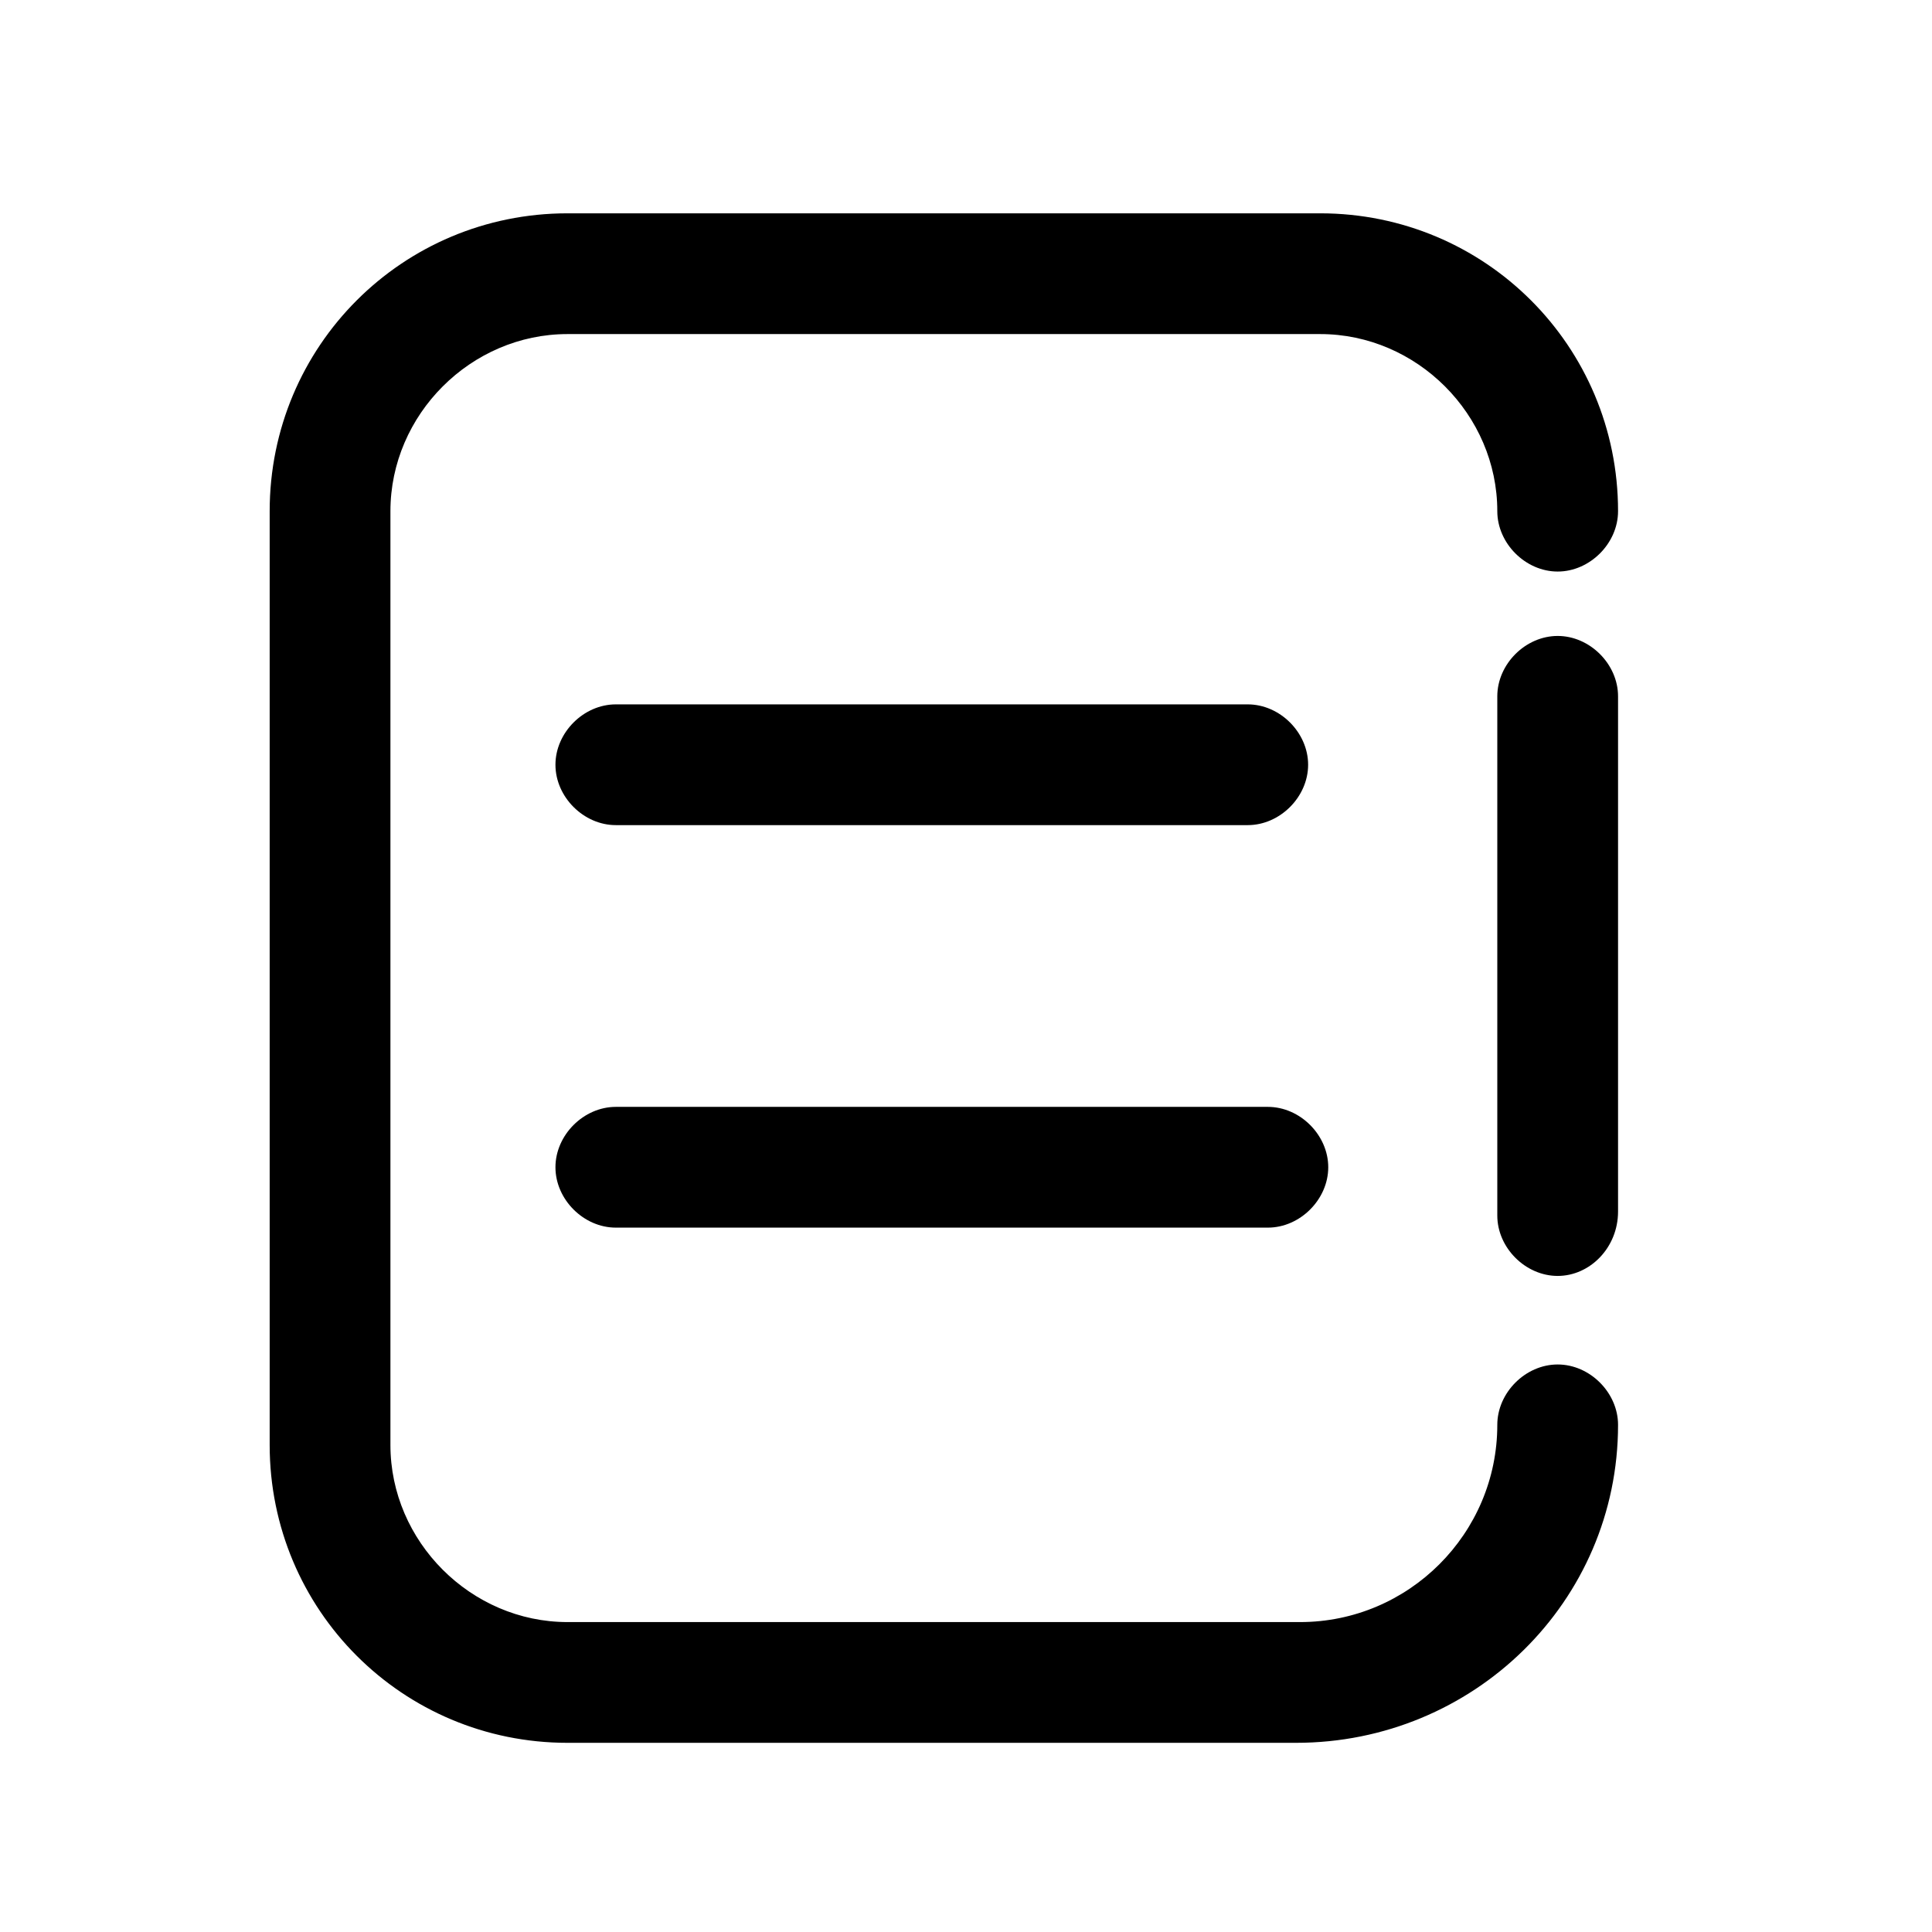
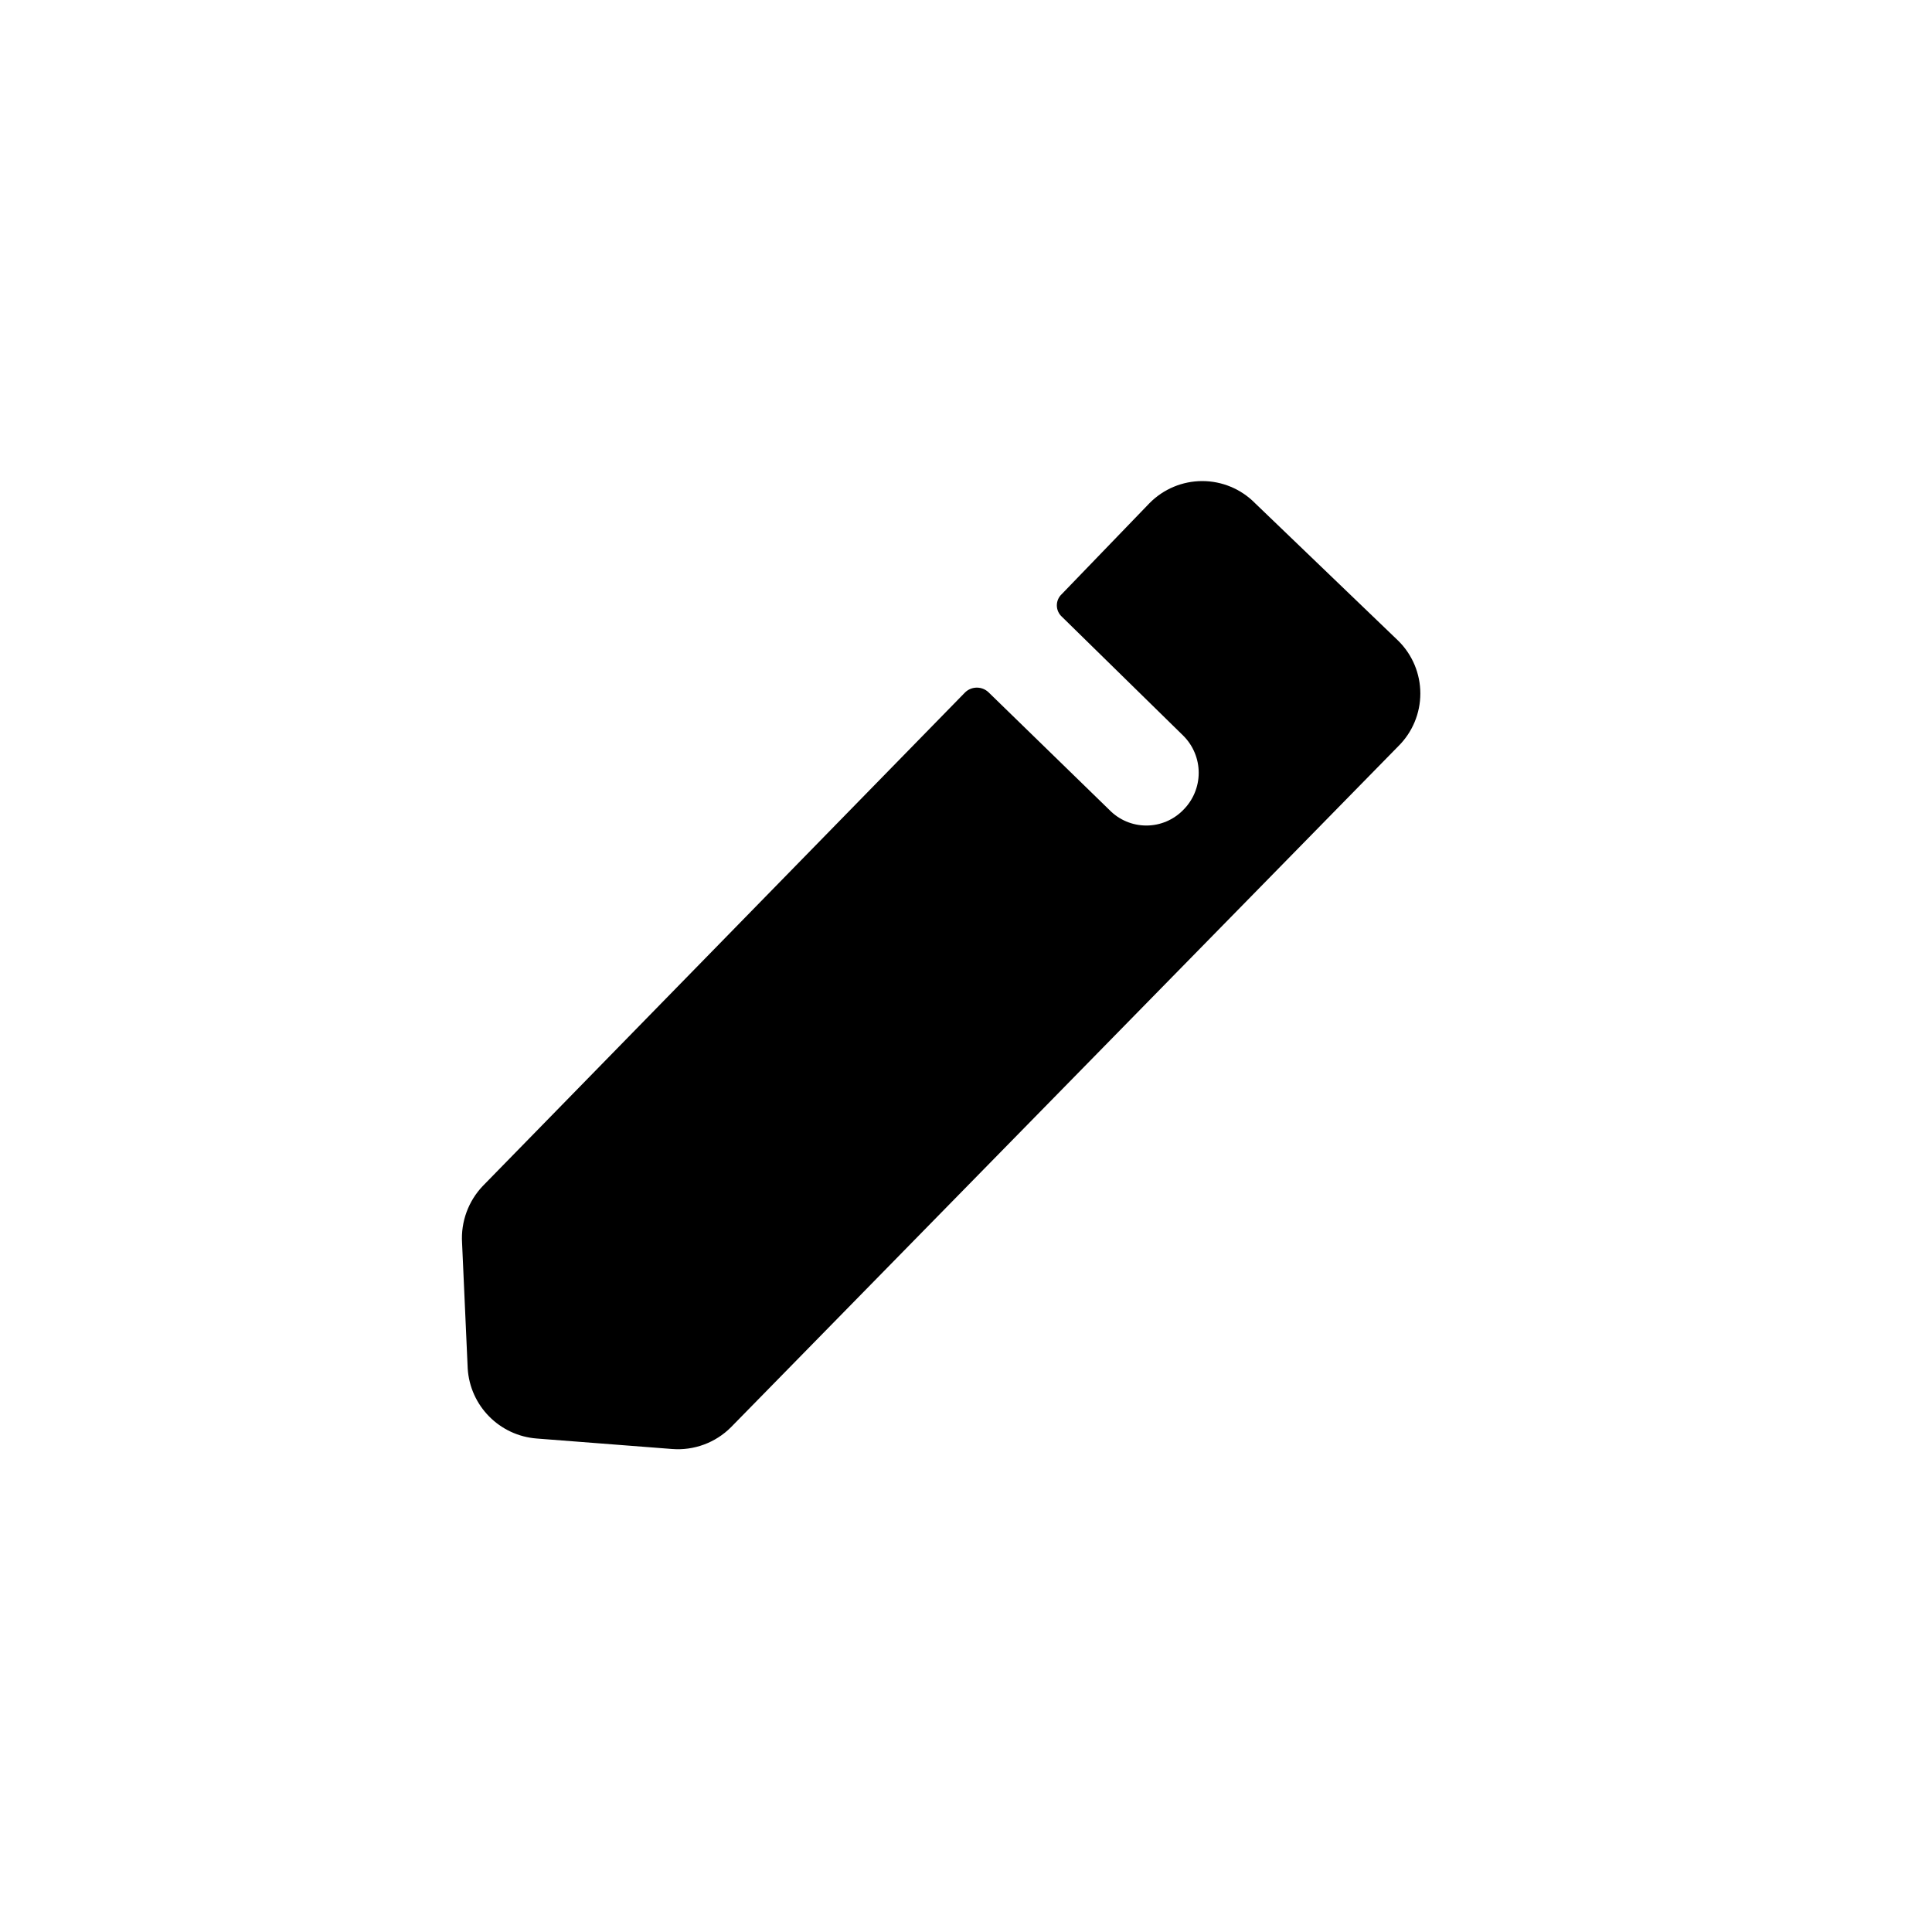
- <svg xmlns="http://www.w3.org/2000/svg" t="1674031927437" class="icon" viewBox="0 0 1024 1024" version="1.1" p-id="2374" width="200" height="200">
-   <path d="M686.933 923.733H300.8c-87.467 0-157.867-70.4-157.867-157.867V270.933c0-87.467 70.4-157.867 157.867-157.867h398.933c87.467 0 157.867 70.4 157.867 157.867 0 17.067-14.933 32-32 32s-32-14.933-32-32c0-51.2-42.667-93.867-93.867-93.867H300.8c-51.2 0-93.867 42.667-93.867 93.867v494.933c0 51.2 42.667 93.867 93.867 93.867h388.267c57.6 0 104.533-46.933 104.533-104.533 0-17.067 14.933-32 32-32s32 14.933 32 32c0 93.867-76.8 168.533-170.667 168.533z" p-id="2375" />
-   <path d="M661.333 437.333H326.4c-17.067 0-32-14.933-32-32s14.933-32 32-32H661.333c17.067 0 32 14.933 32 32s-14.933 32-32 32zM672 650.667H326.4c-17.067 0-32-14.933-32-32s14.933-32 32-32h345.6c17.067 0 32 14.933 32 32s-14.933 32-32 32z" p-id="2376" />
-   <path d="M825.6 676.267c-17.067 0-32-14.933-32-32V369.067c0-17.067 14.933-32 32-32s32 14.933 32 32v273.067c0 19.2-14.933 34.133-32 34.133z" p-id="2377" />
+ <svg xmlns="http://www.w3.org/2000/svg" id="图层_1" data-name="图层 1" viewBox="0 0 24 24">
+   <path d="M6,14.73a.94.94,0,0,0-.26.71L5.81,17a.93.93,0,0,0,.86.87L8.35,18a.93.93,0,0,0,.73-.27l8.29-8.46a.92.92,0,0,0,0-1.31L15.59,6.25a.92.92,0,0,0-1.31,0L13.19,7.38a.19.19,0,0,0,0,.28L14.7,9.14a.65.65,0,0,1,0,.92.64.64,0,0,1-.92,0L12.28,8.6a.21.21,0,0,0-.29,0Z" />
</svg>
